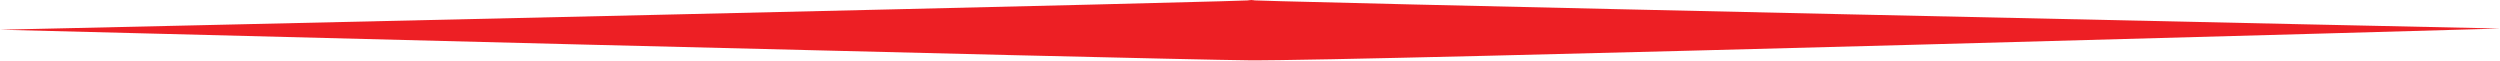
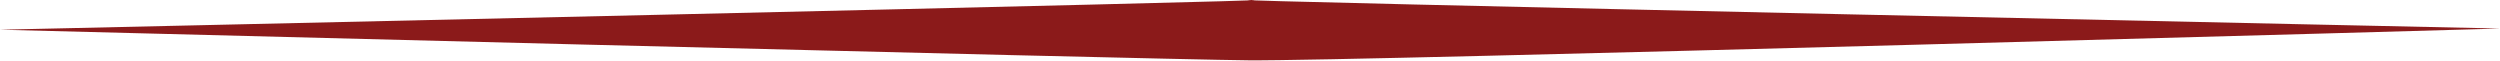
<svg xmlns="http://www.w3.org/2000/svg" viewBox="0 0 762.29 18.4">
  <defs>
-     <style>.cls-1{fill:#ed1f24;}</style>
+     <style>.cls-1{fill:#8b1a1a;}</style>
  </defs>
  <g id="Layer_2" data-name="Layer 2">
    <g id="horizontalRule">
      <path id="mainShape" class="cls-1" d="M0,9.06S406.1,0,381.53,0,762.29,8.7,762.29,8.7s-350.49,10-381.53,9.69S0,9.06,0,9.06Z" />
    </g>
  </g>
</svg>
